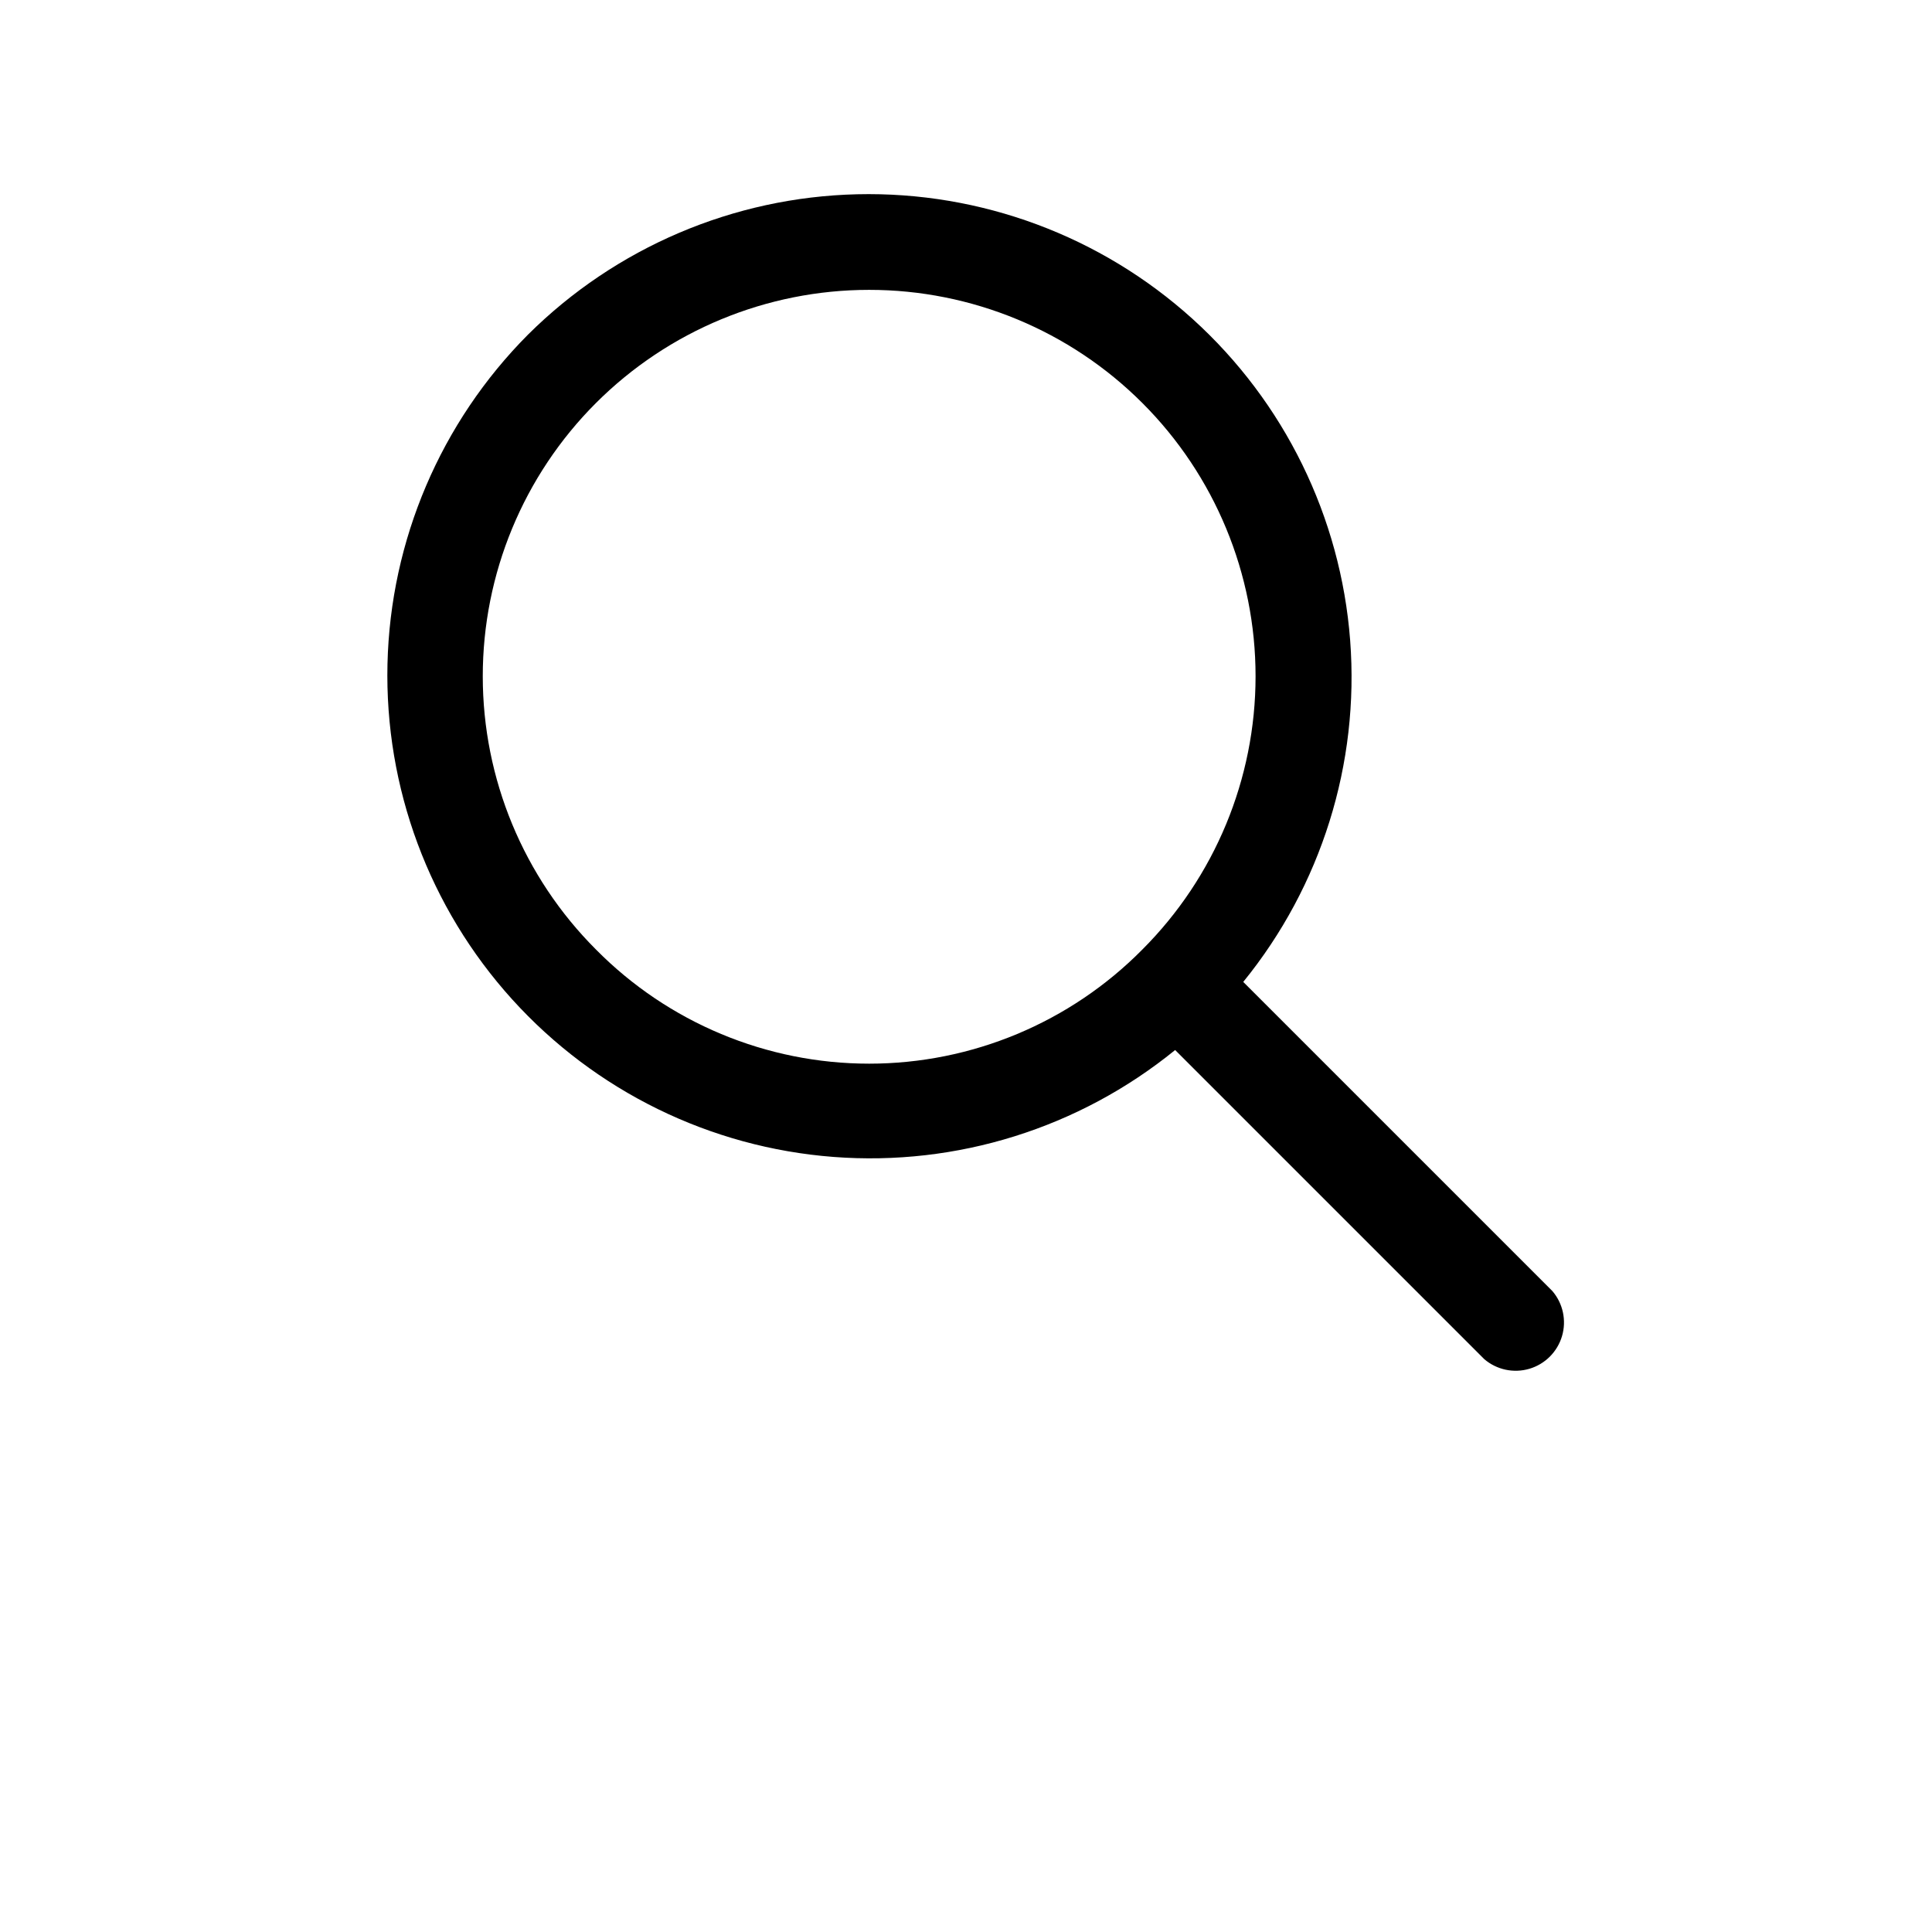
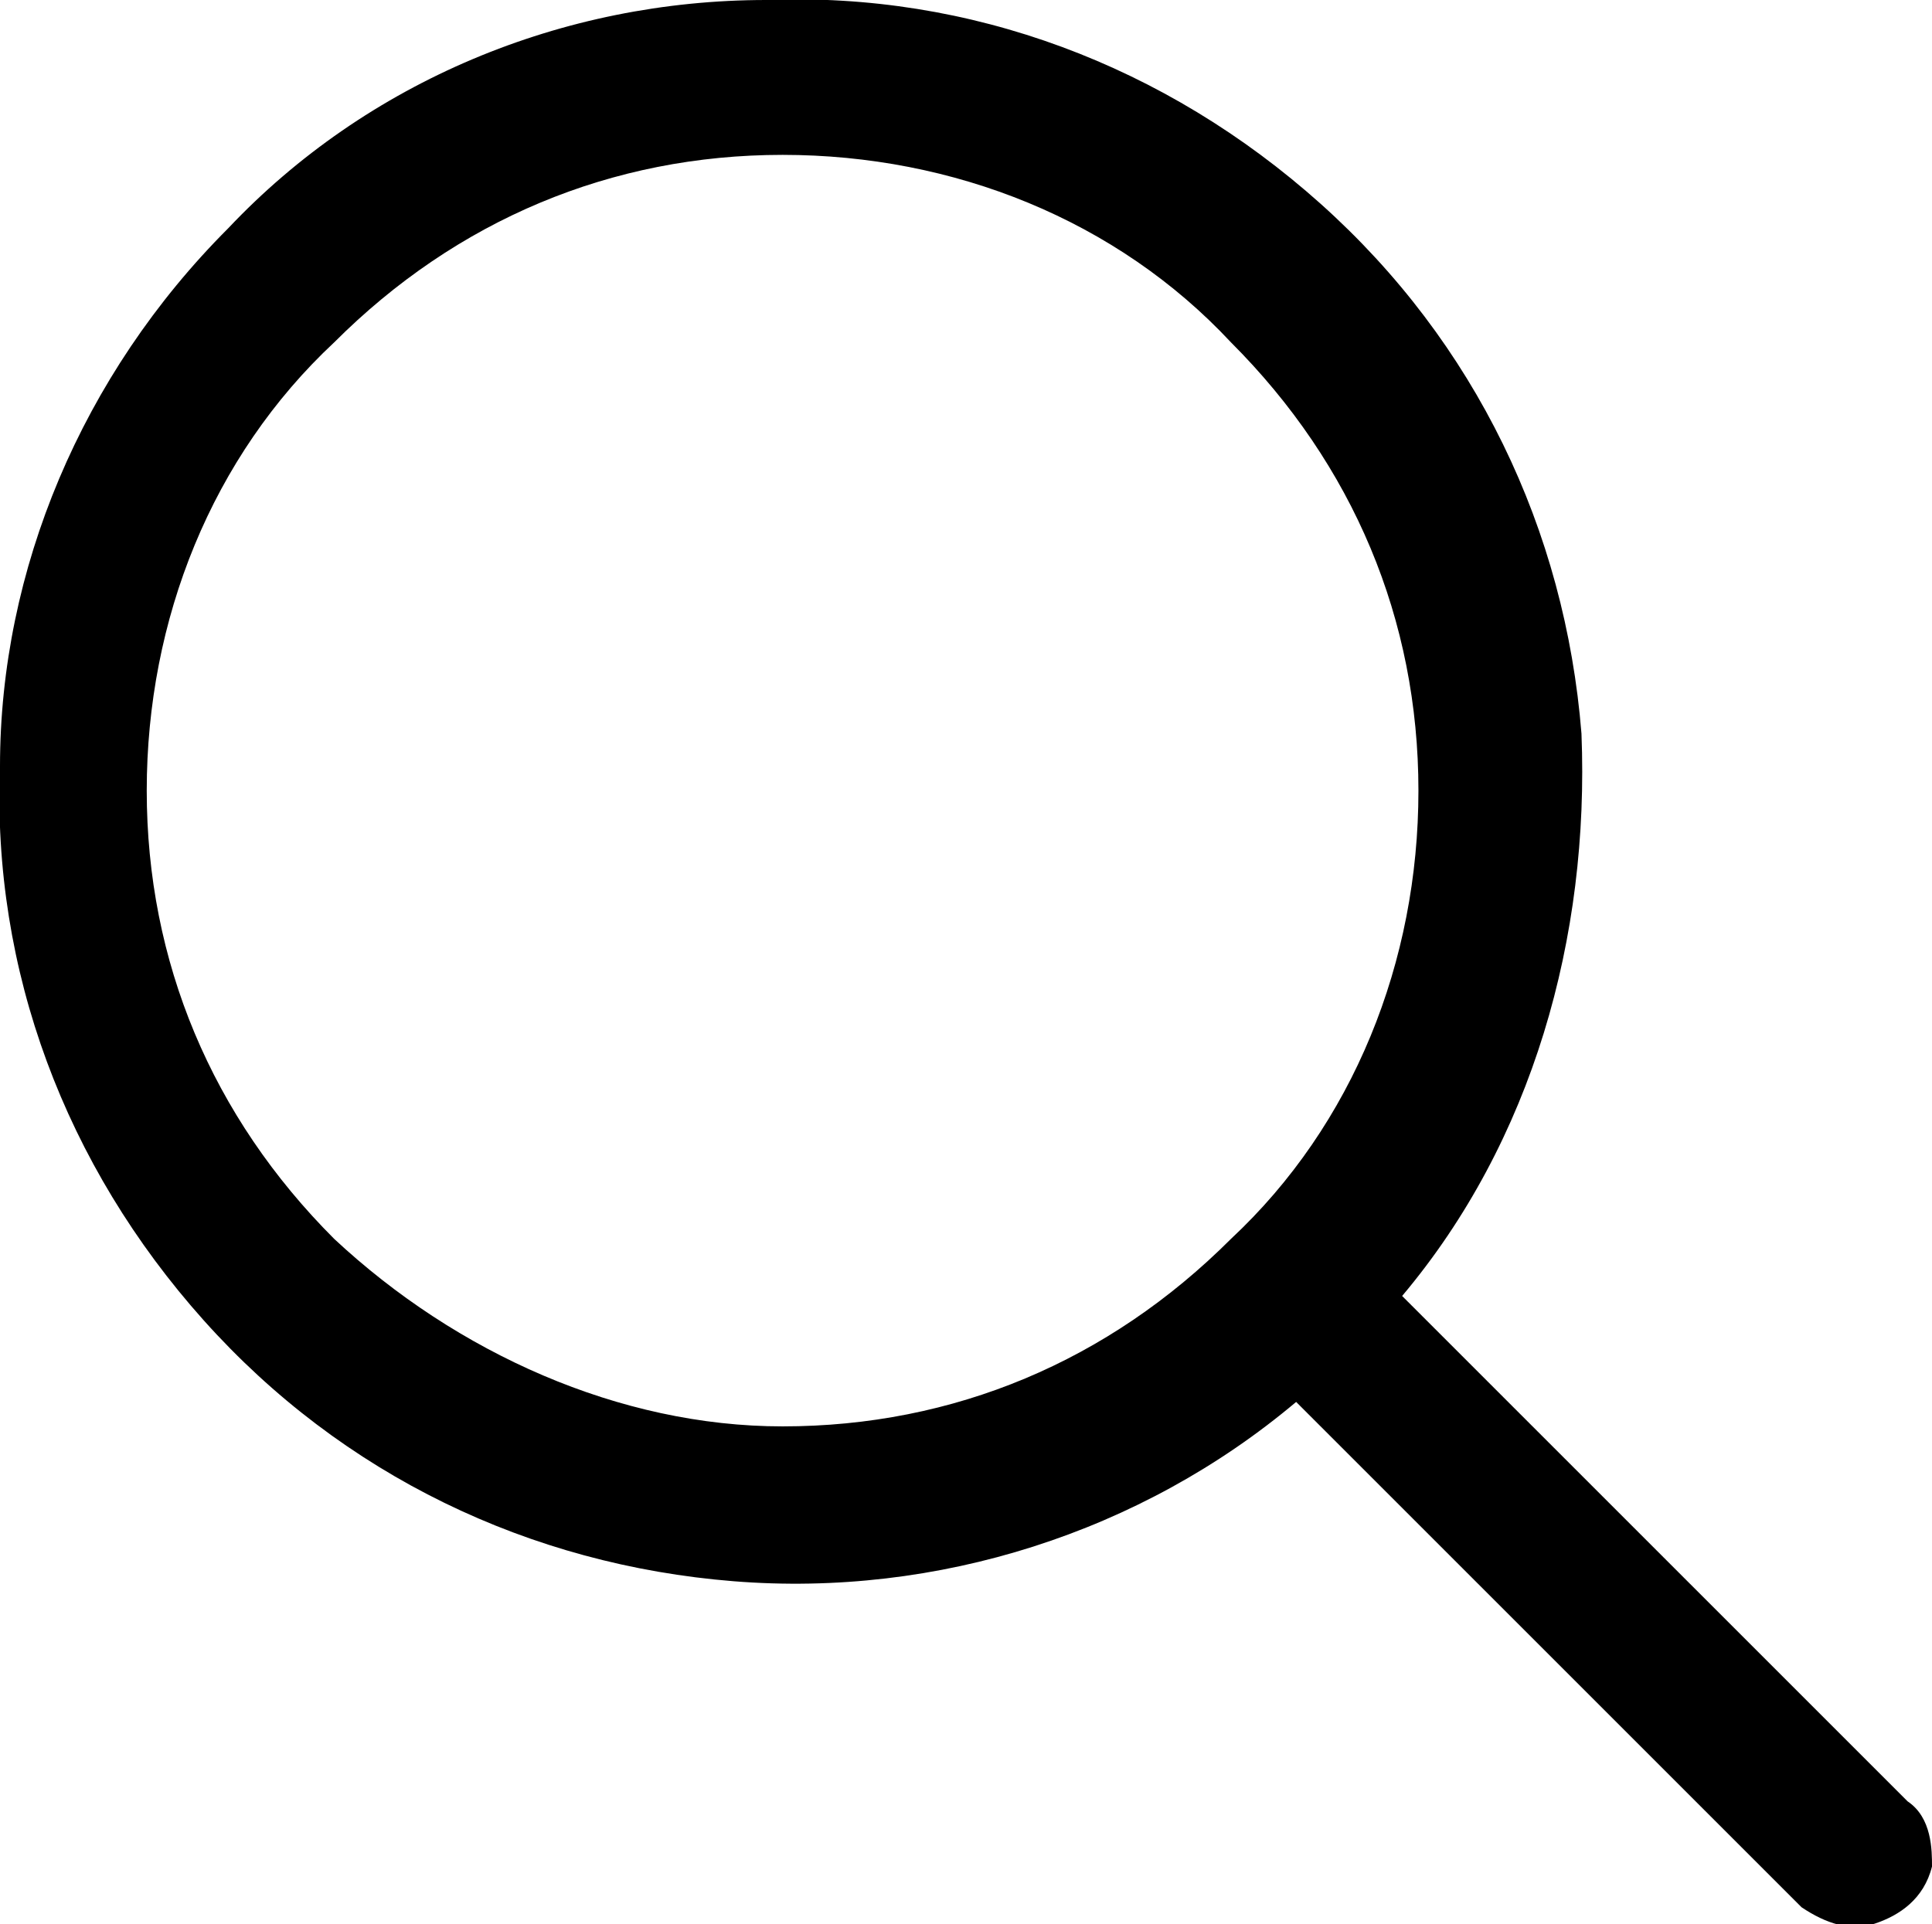
- <svg xmlns="http://www.w3.org/2000/svg" width="700pt" height="700pt" version="1.1" viewBox="0 0 700 700">
-   <path d="m562.45 467.77-112-112c28.285-34.77 42.148-79.066 38.738-123.76-3.414-44.691-23.844-86.367-57.082-116.44-33.234-30.07-76.742-46.242-121.55-45.184-44.809 1.062-87.504 19.273-119.28 50.883-31.609 31.777-49.82 74.473-50.883 119.28-1.059 44.809 15.113 88.316 45.184 121.55 30.074 33.238 71.75 53.668 116.44 57.082 44.691 3.41 88.988-10.453 123.76-38.738l112 112c4.508 3.859 10.66 5.172 16.348 3.492 5.688-1.684 10.137-6.133 11.82-11.82 1.68-5.688 0.367-11.84-3.492-16.348zm-346.5-123.72c-26.266-26.25-41.027-61.863-41.035-98.996-0.008-37.137 14.738-72.754 40.992-99.016 26.258-26.262 61.871-41.016 99.008-41.016 37.133 0 72.75 14.754 99.004 41.016 26.258 26.262 41.004 61.879 40.996 99.016-0.008 37.133-14.773 72.746-41.039 98.996-26.137 26.449-61.777 41.336-98.961 41.336-37.188 0-72.828-14.887-98.965-41.336z" />
+ <svg xmlns="http://www.w3.org/2000/svg" version="1.1" id="Layer_1" x="0px" y="0px" viewBox="0 0 23.7 23.6" style="enable-background:new 0 0 23.7 23.6;" xml:space="preserve">
+   <path d="M23.4,22.1l-6.2-6.2c1.6-1.9,2.3-4.4,2.2-6.9c-0.2-2.5-1.3-4.8-3.2-6.5S11.9-0.1,9.4,0C6.9,0,4.5,1,2.8,2.8C1,4.6,0,7,0,9.4  c-0.1,2.5,0.8,4.9,2.5,6.8s4,3,6.5,3.2s5-0.6,6.9-2.2l6.2,6.2c0.3,0.2,0.6,0.3,0.9,0.2c0.3-0.1,0.6-0.3,0.7-0.7  C23.7,22.7,23.7,22.3,23.4,22.1L23.4,22.1z M4.1,15.2c-1.5-1.5-2.3-3.4-2.3-5.5s0.8-4.1,2.3-5.5c1.5-1.5,3.4-2.3,5.5-2.3  s4.1,0.8,5.5,2.3c1.5,1.5,2.3,3.4,2.3,5.5s-0.8,4.1-2.3,5.5c-1.5,1.5-3.4,2.3-5.5,2.3C7.6,17.5,5.6,16.6,4.1,15.2z" />
</svg>
